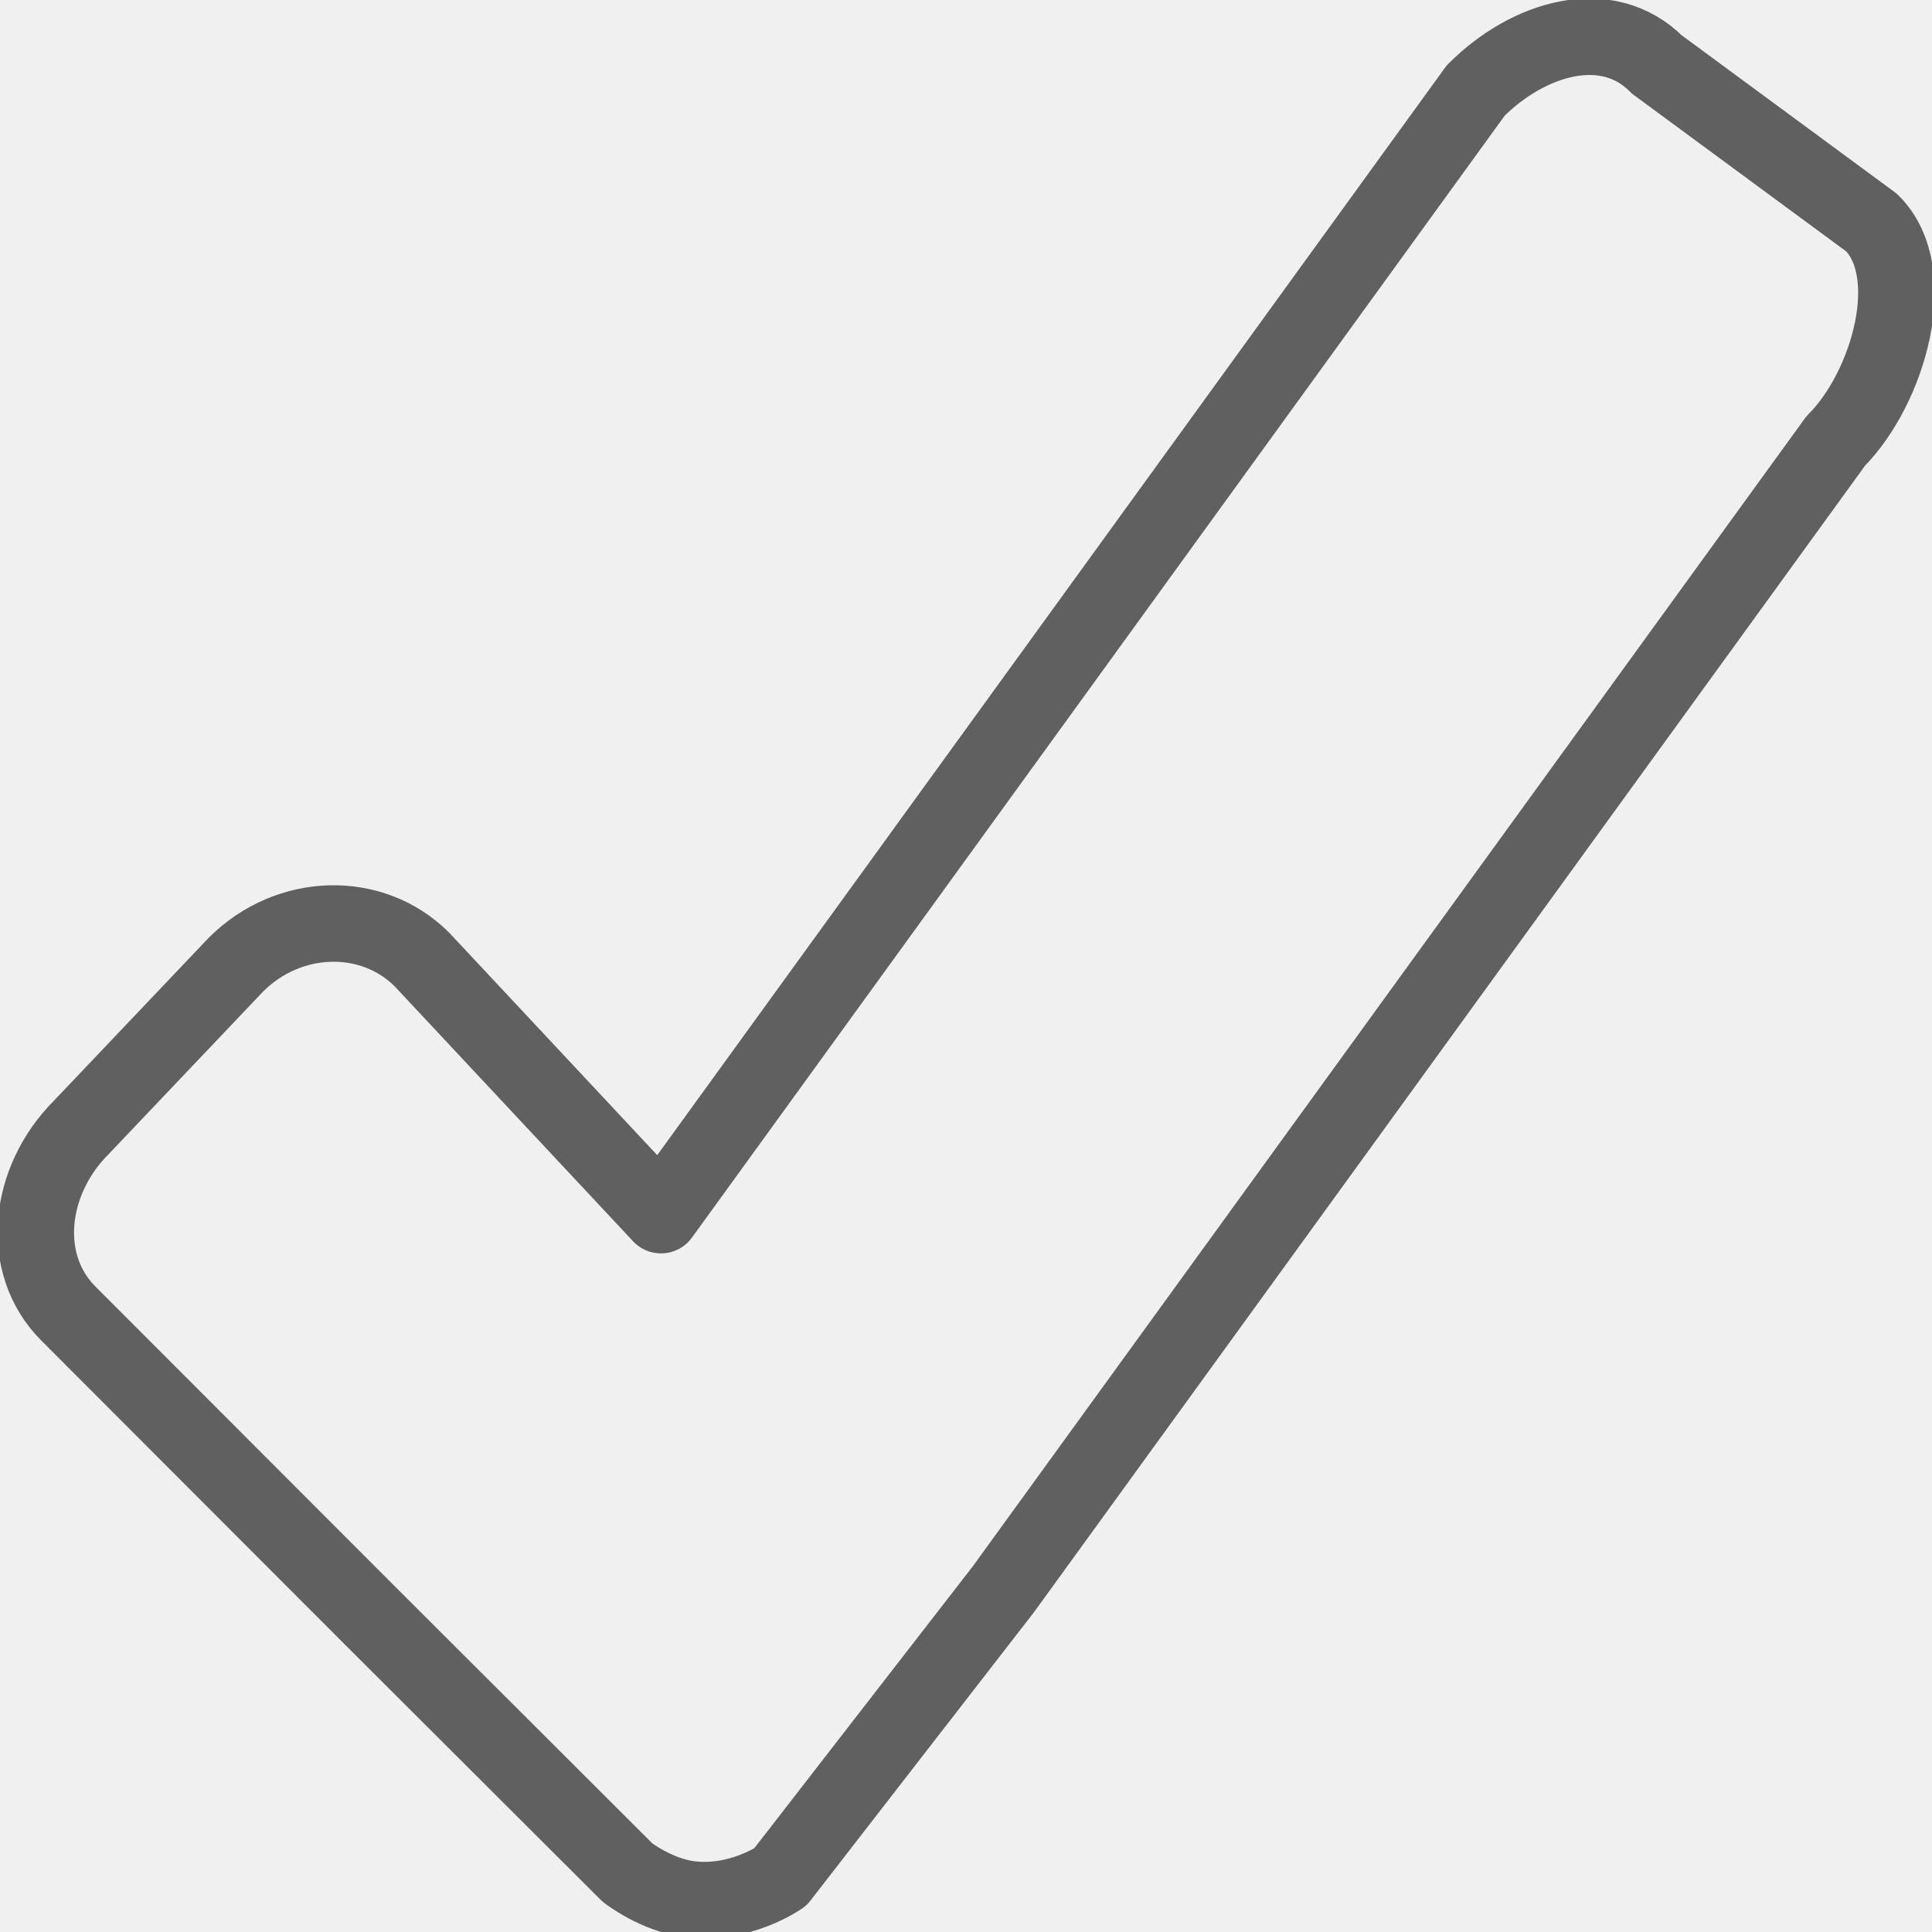
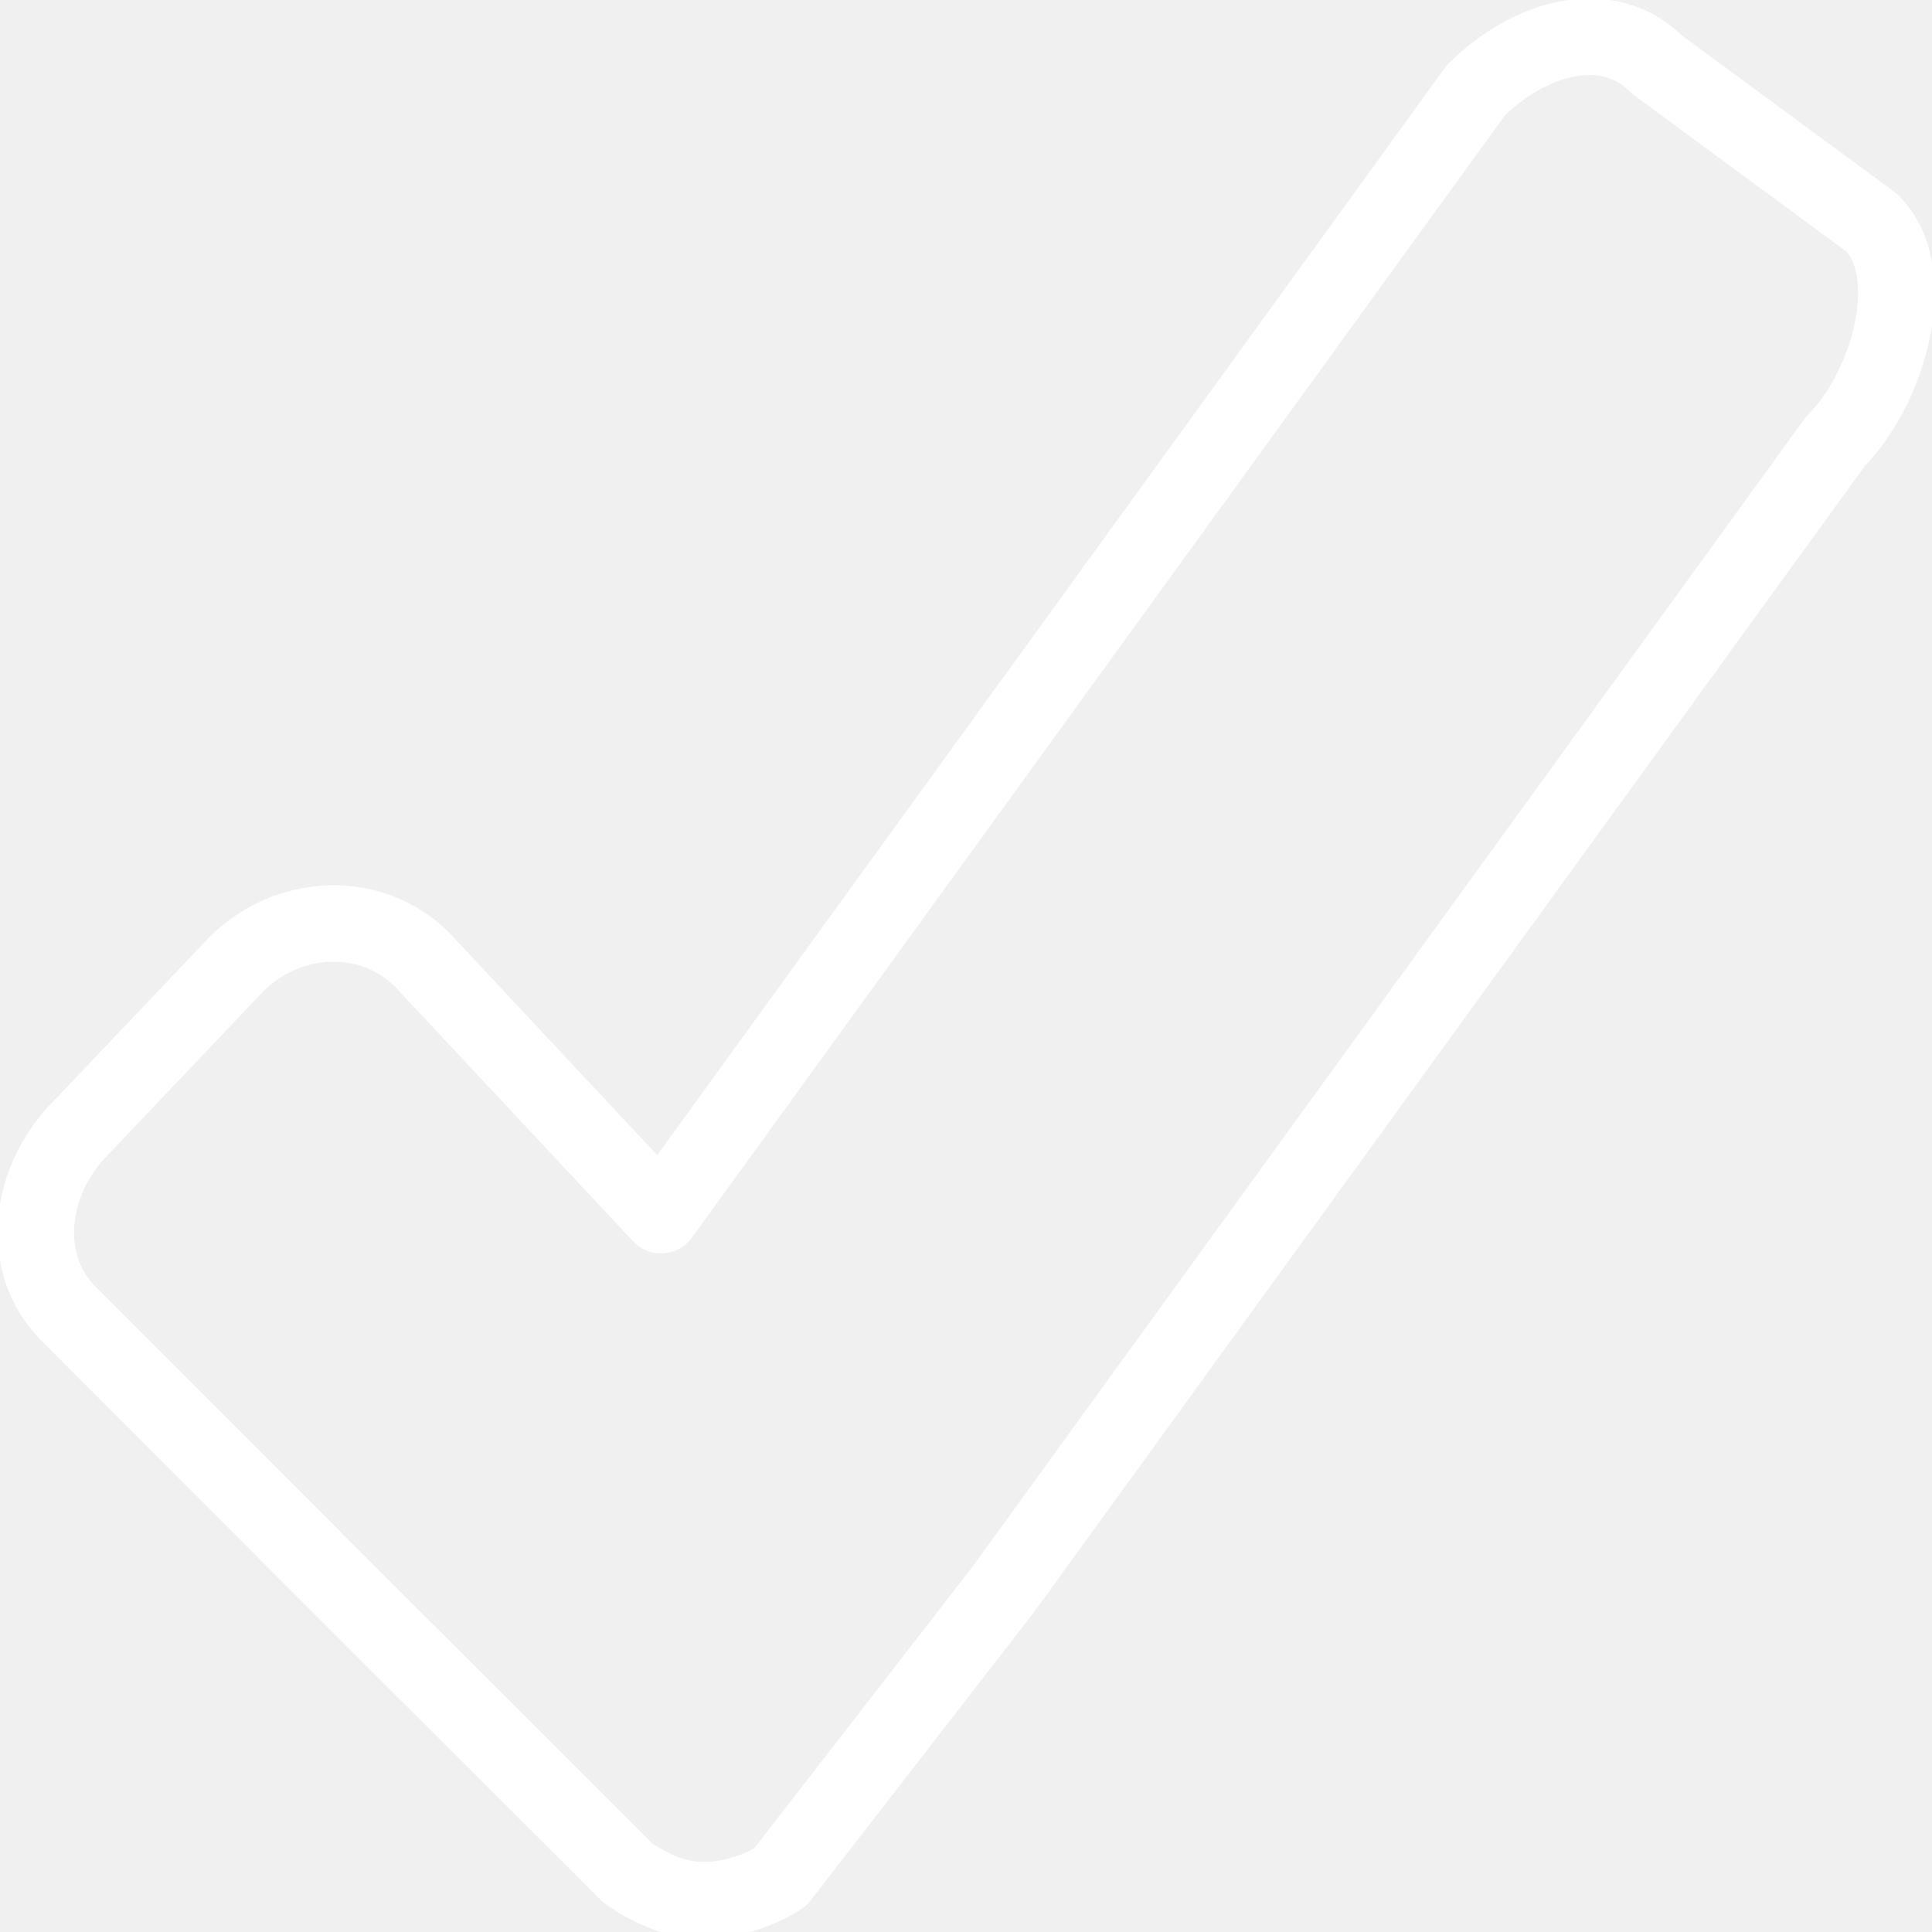
<svg xmlns="http://www.w3.org/2000/svg" version="1.1" id="Layer_1" x="0px" y="0px" width="24px" height="24px" viewBox="0 0 24 24" enable-background="new 0 0 24 24" xml:space="preserve">
-   <path fill="none" stroke="#606060" stroke-width="0.95" stroke-linecap="round" stroke-linejoin="round" stroke-miterlimit="10" d="  M9.693,23.318l2.771-3.575l10.34-14.265c0.654-0.655,1.069-2.091,0.448-2.711l-2.67-1.966c-0.619-0.622-1.594-0.333-2.25,0.323  L8.211,15.095l-2.968-3.174c-0.621-0.622-1.655-0.594-2.311,0.061l-1.923,2.024c-0.656,0.656-0.78,1.691-0.159,2.312l3.751,3.756  l3.194,3.188c0,0,0.364,0.284,0.784,0.332C9.199,23.666,9.693,23.318,9.693,23.318z" />
+   <path fill="none" stroke="#FFFFFF" stroke-width="0.95" stroke-linecap="round" stroke-linejoin="round" stroke-miterlimit="10" d="  M9.693,23.318l2.771-3.575l10.34-14.265c0.654-0.655,1.069-2.091,0.448-2.711l-2.67-1.966c-0.619-0.622-1.594-0.333-2.25,0.323  L8.211,15.095l-2.968-3.174c-0.621-0.622-1.655-0.594-2.311,0.061l-1.923,2.024c-0.656,0.656-0.78,1.691-0.159,2.312l3.751,3.756  l3.194,3.188c0,0,0.364,0.284,0.784,0.332C9.199,23.666,9.693,23.318,9.693,23.318z" />
</svg>
